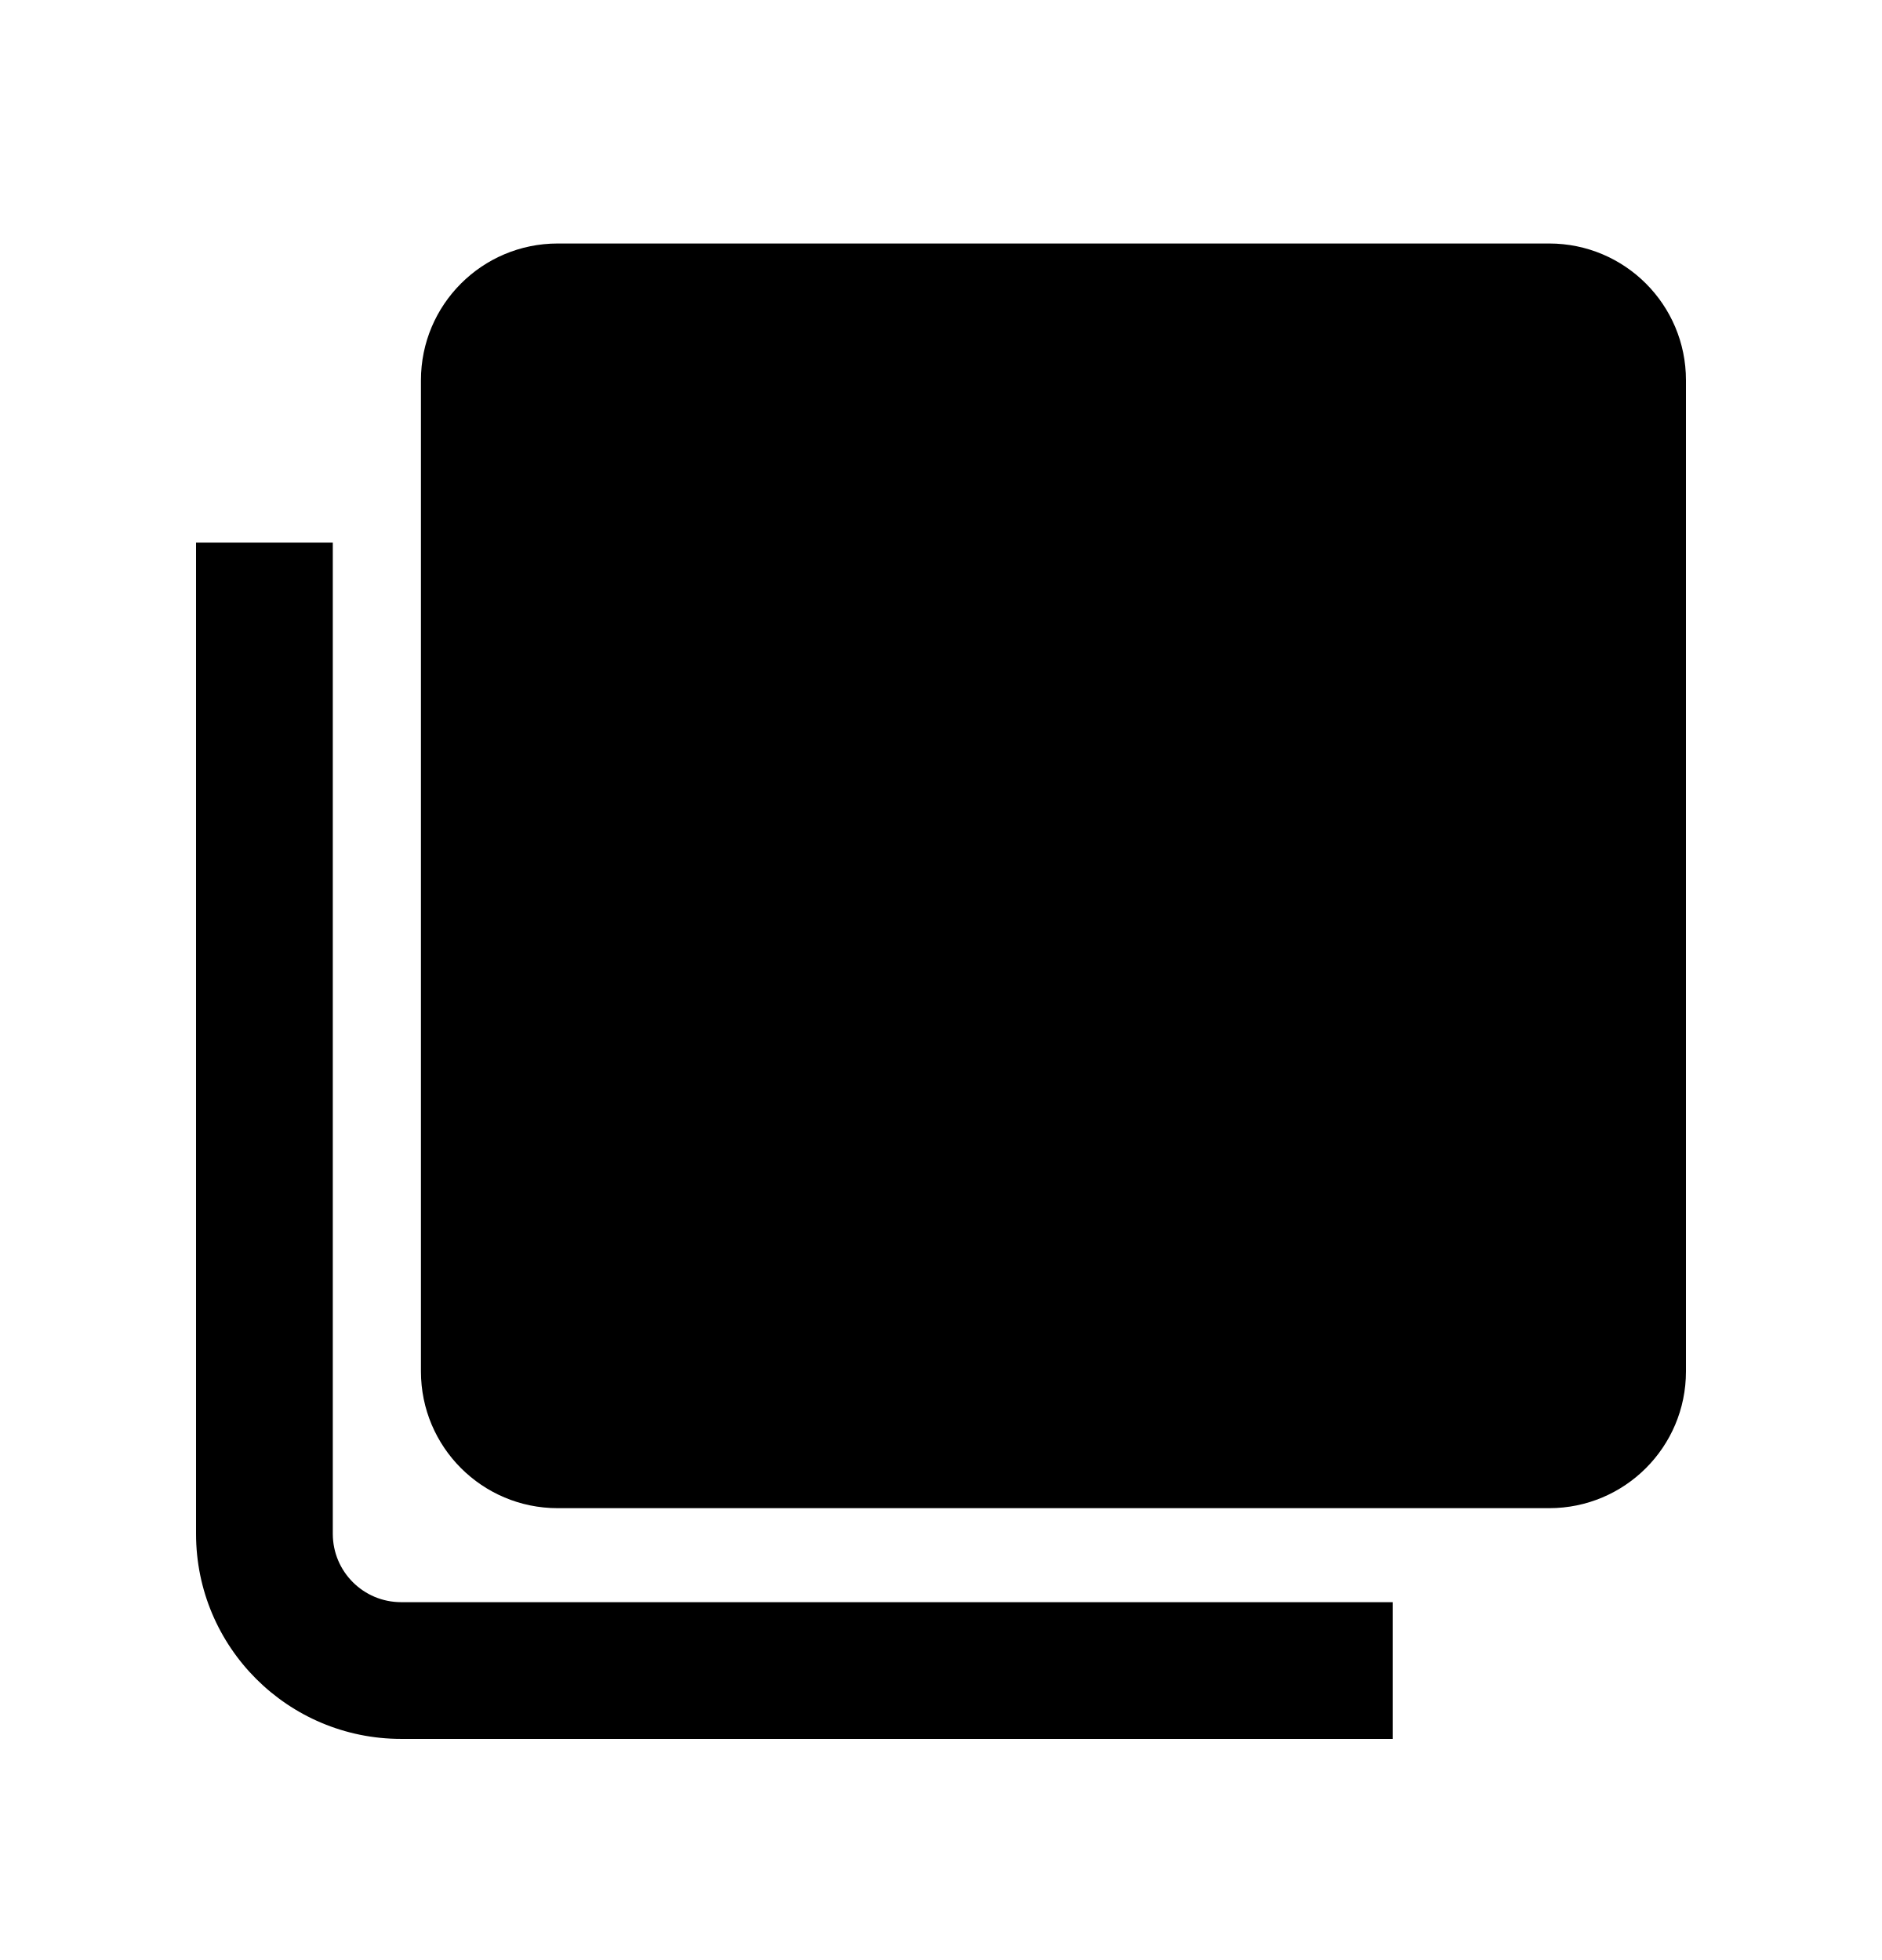
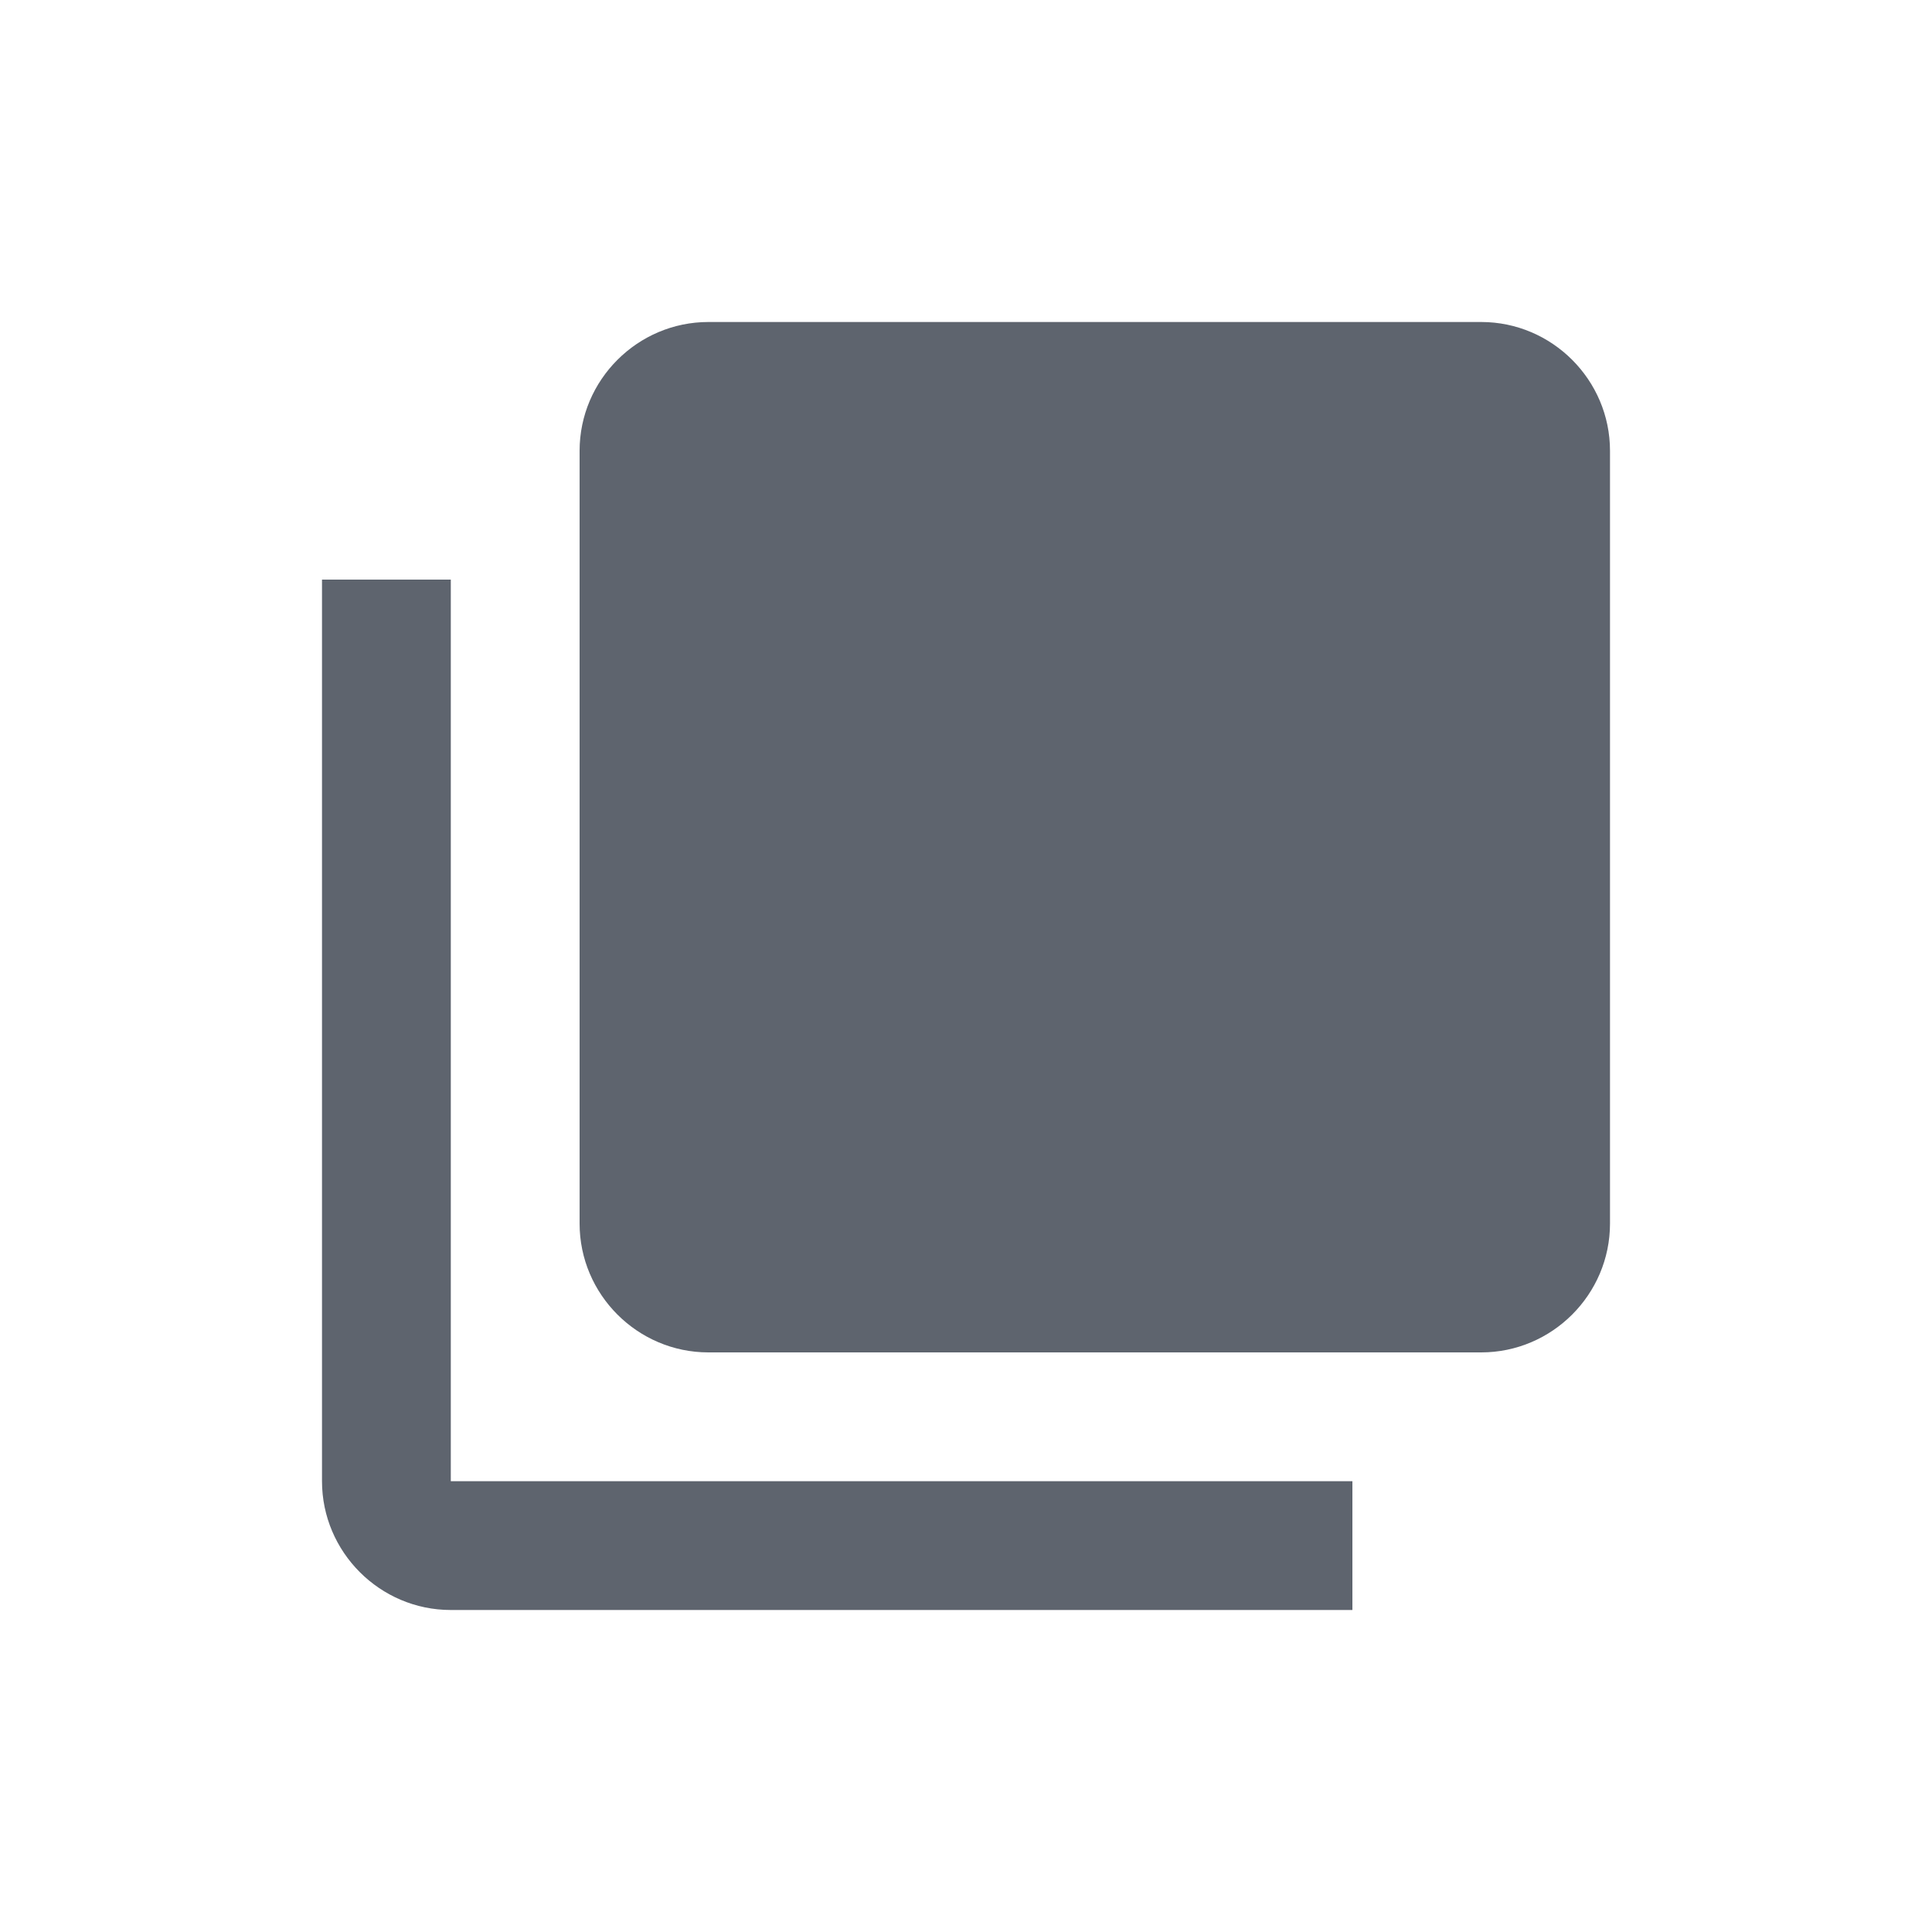
- <svg xmlns="http://www.w3.org/2000/svg" width="24px" height="25px" viewBox="0 0 24 25" version="1.1">
-   <g id="board" stroke="none" stroke-width="1" fill="none" fill-rule="evenodd" transform="translate(0, 0.642857)">
-     <path d="M7.112,2.463 L19.756,2.463 C20.719,2.463 21.5,3.243 21.5,4.207 L21.5,16.85 C21.5,17.814 20.719,18.594 19.756,18.594 L7.112,18.594 C6.149,18.594 5.368,17.814 5.368,16.85 L5.368,4.207 C5.368,3.243 6.149,2.463 7.112,2.463 Z M2.5,6.278 L4.244,6.278 L4.244,18.921 C4.244,19.403 4.634,19.793 5.116,19.793 L17.76,19.793 L17.76,21.537 L5.116,21.537 C3.671,21.537 2.5,20.366 2.5,18.921 L2.5,6.278 Z" fill="#000000" />
+ <svg xmlns="http://www.w3.org/2000/svg" width="24px" height="24px" viewBox="0 0 24 24" version="1.1">
+   <g id="icons/board" stroke="none" stroke-width="1" fill="none" fill-rule="evenodd">
+     <path d="M5.6,7.2 L4,7.2 L4,18.4 C4,19.28 4.72,20 5.6,20 L16.8,20 L16.8,18.4 L5.6,18.4 L5.6,7.2 Z M18.4,4 L8.8,4 C7.92,4 7.2,4.72 7.2,5.6 L7.2,15.2 C7.2,16.08 7.92,16.8 8.8,16.8 L18.4,16.8 C19.28,16.8 20,16.08 20,15.2 L20,5.6 C20,4.72 19.28,4 18.4,4 Z" id="board" fill="#5E646E" fill-rule="nonzero" />
  </g>
</svg>
